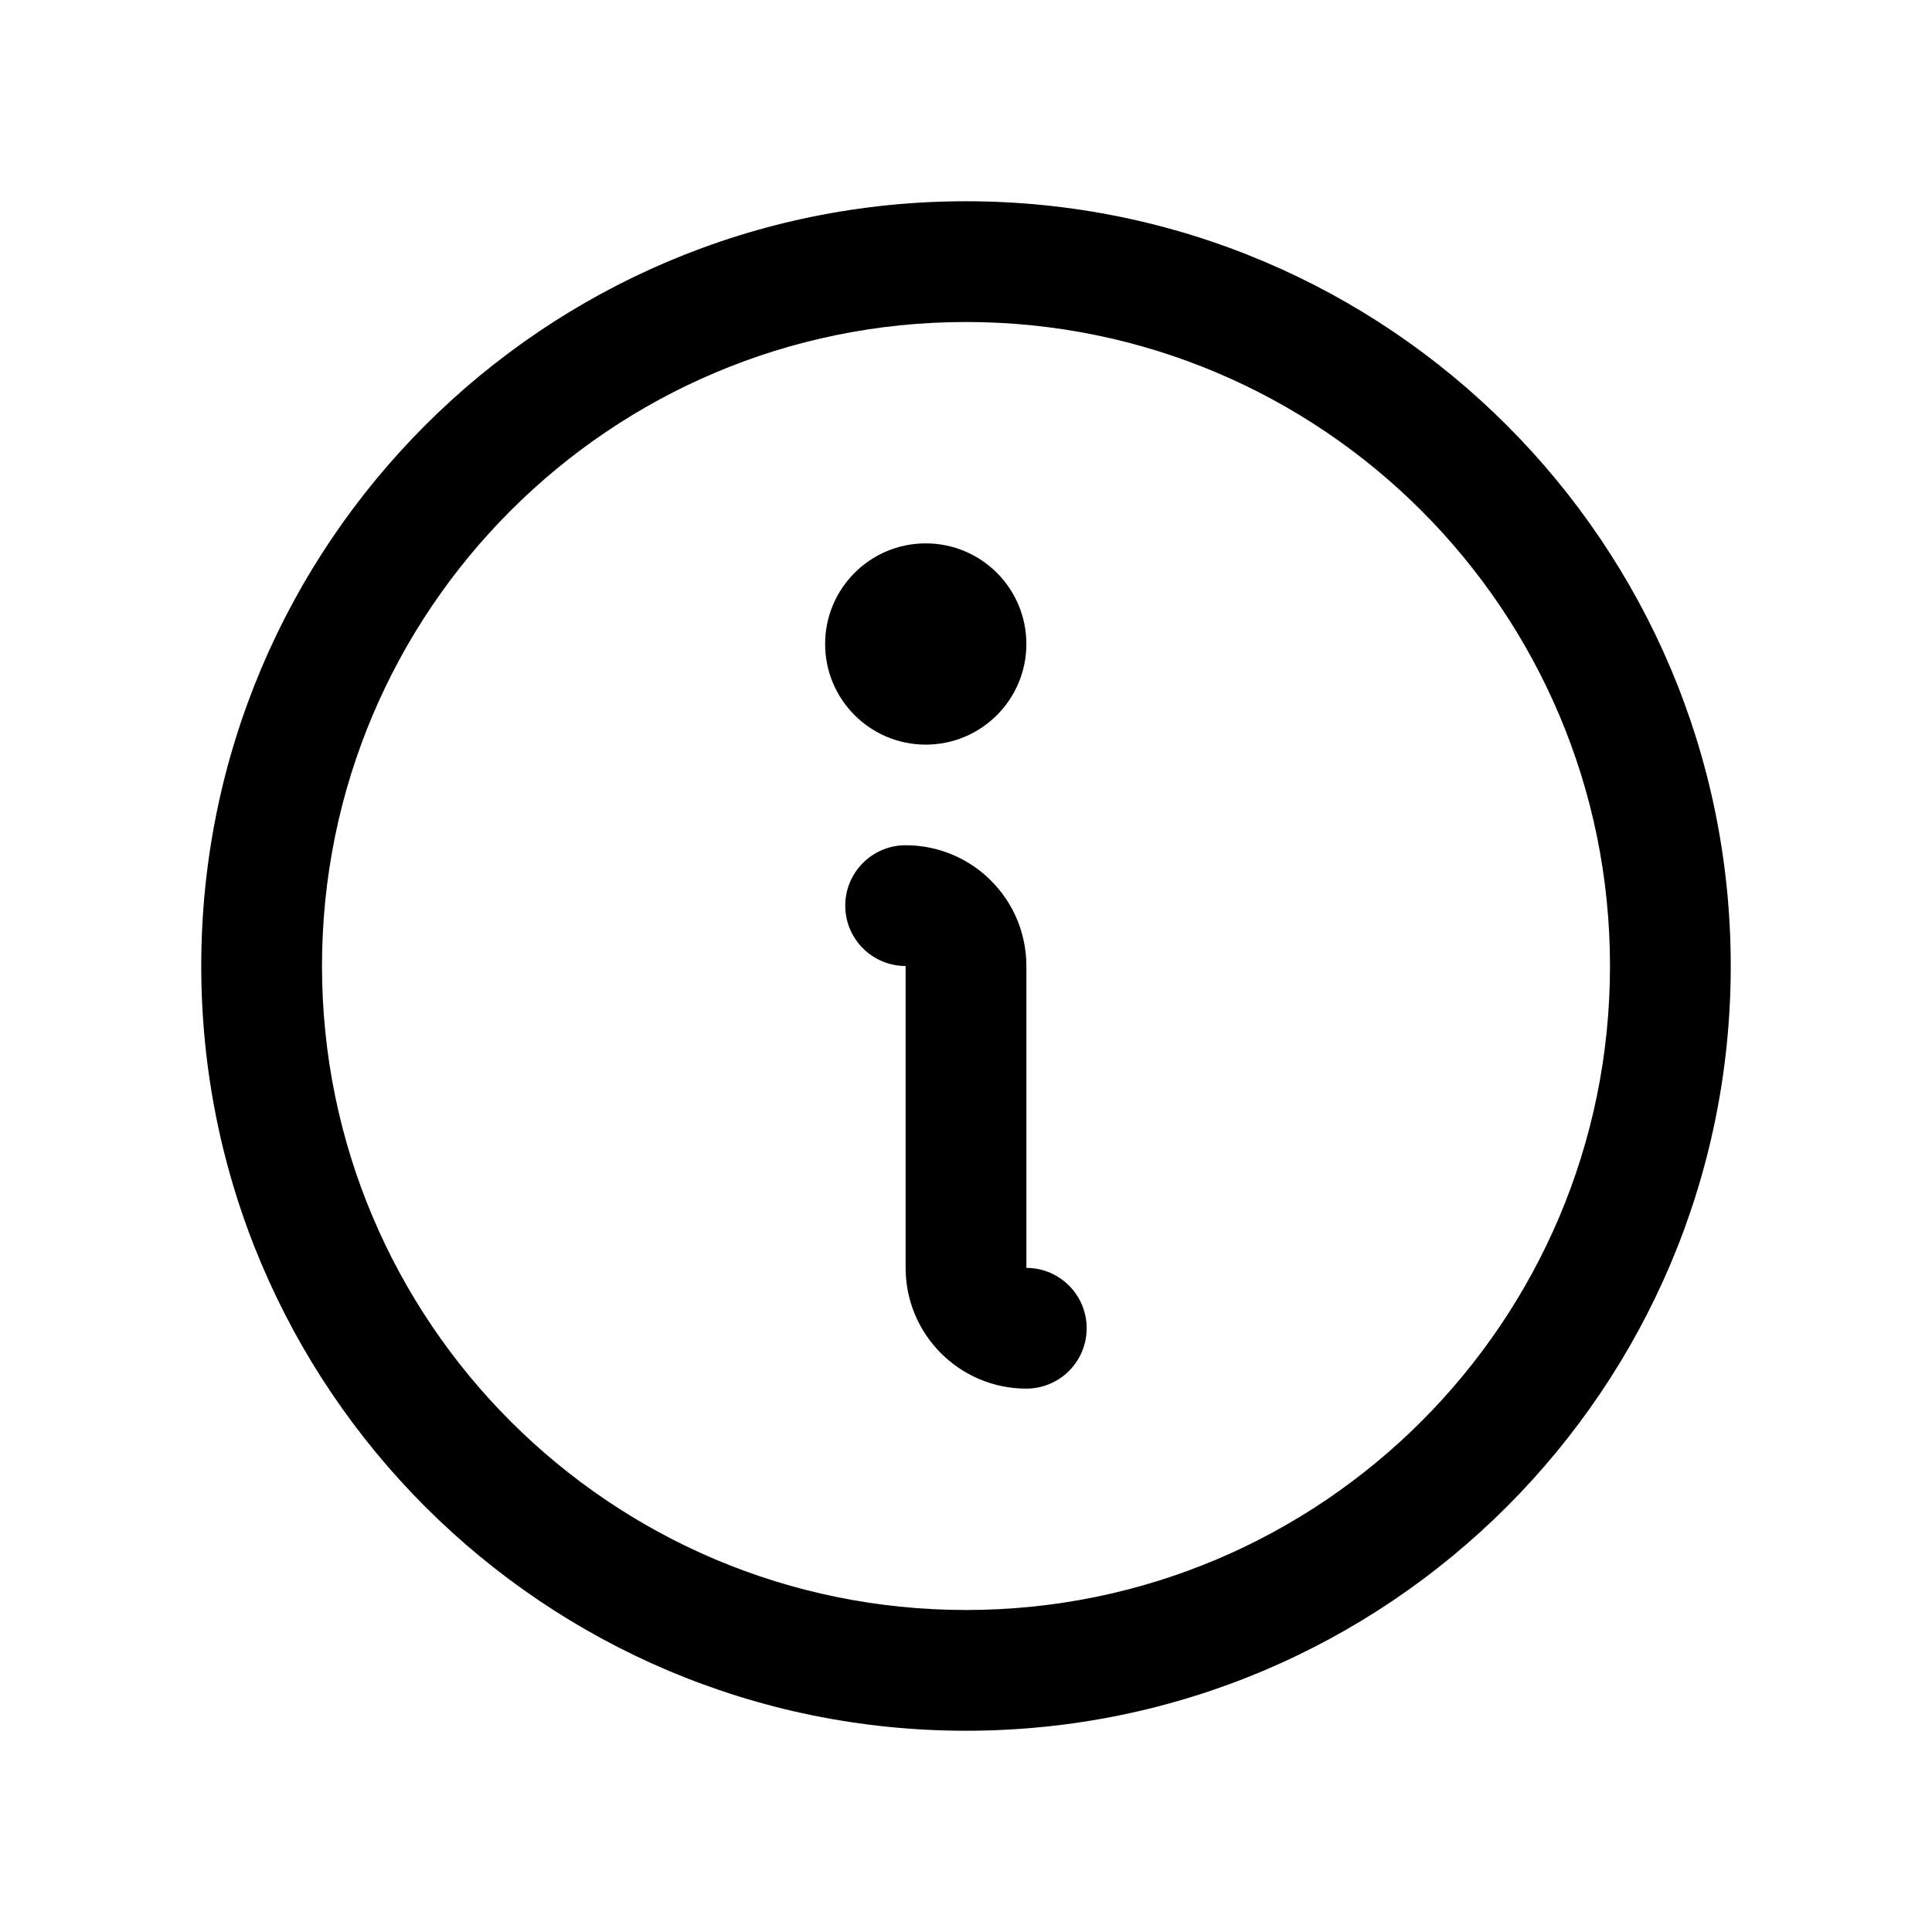
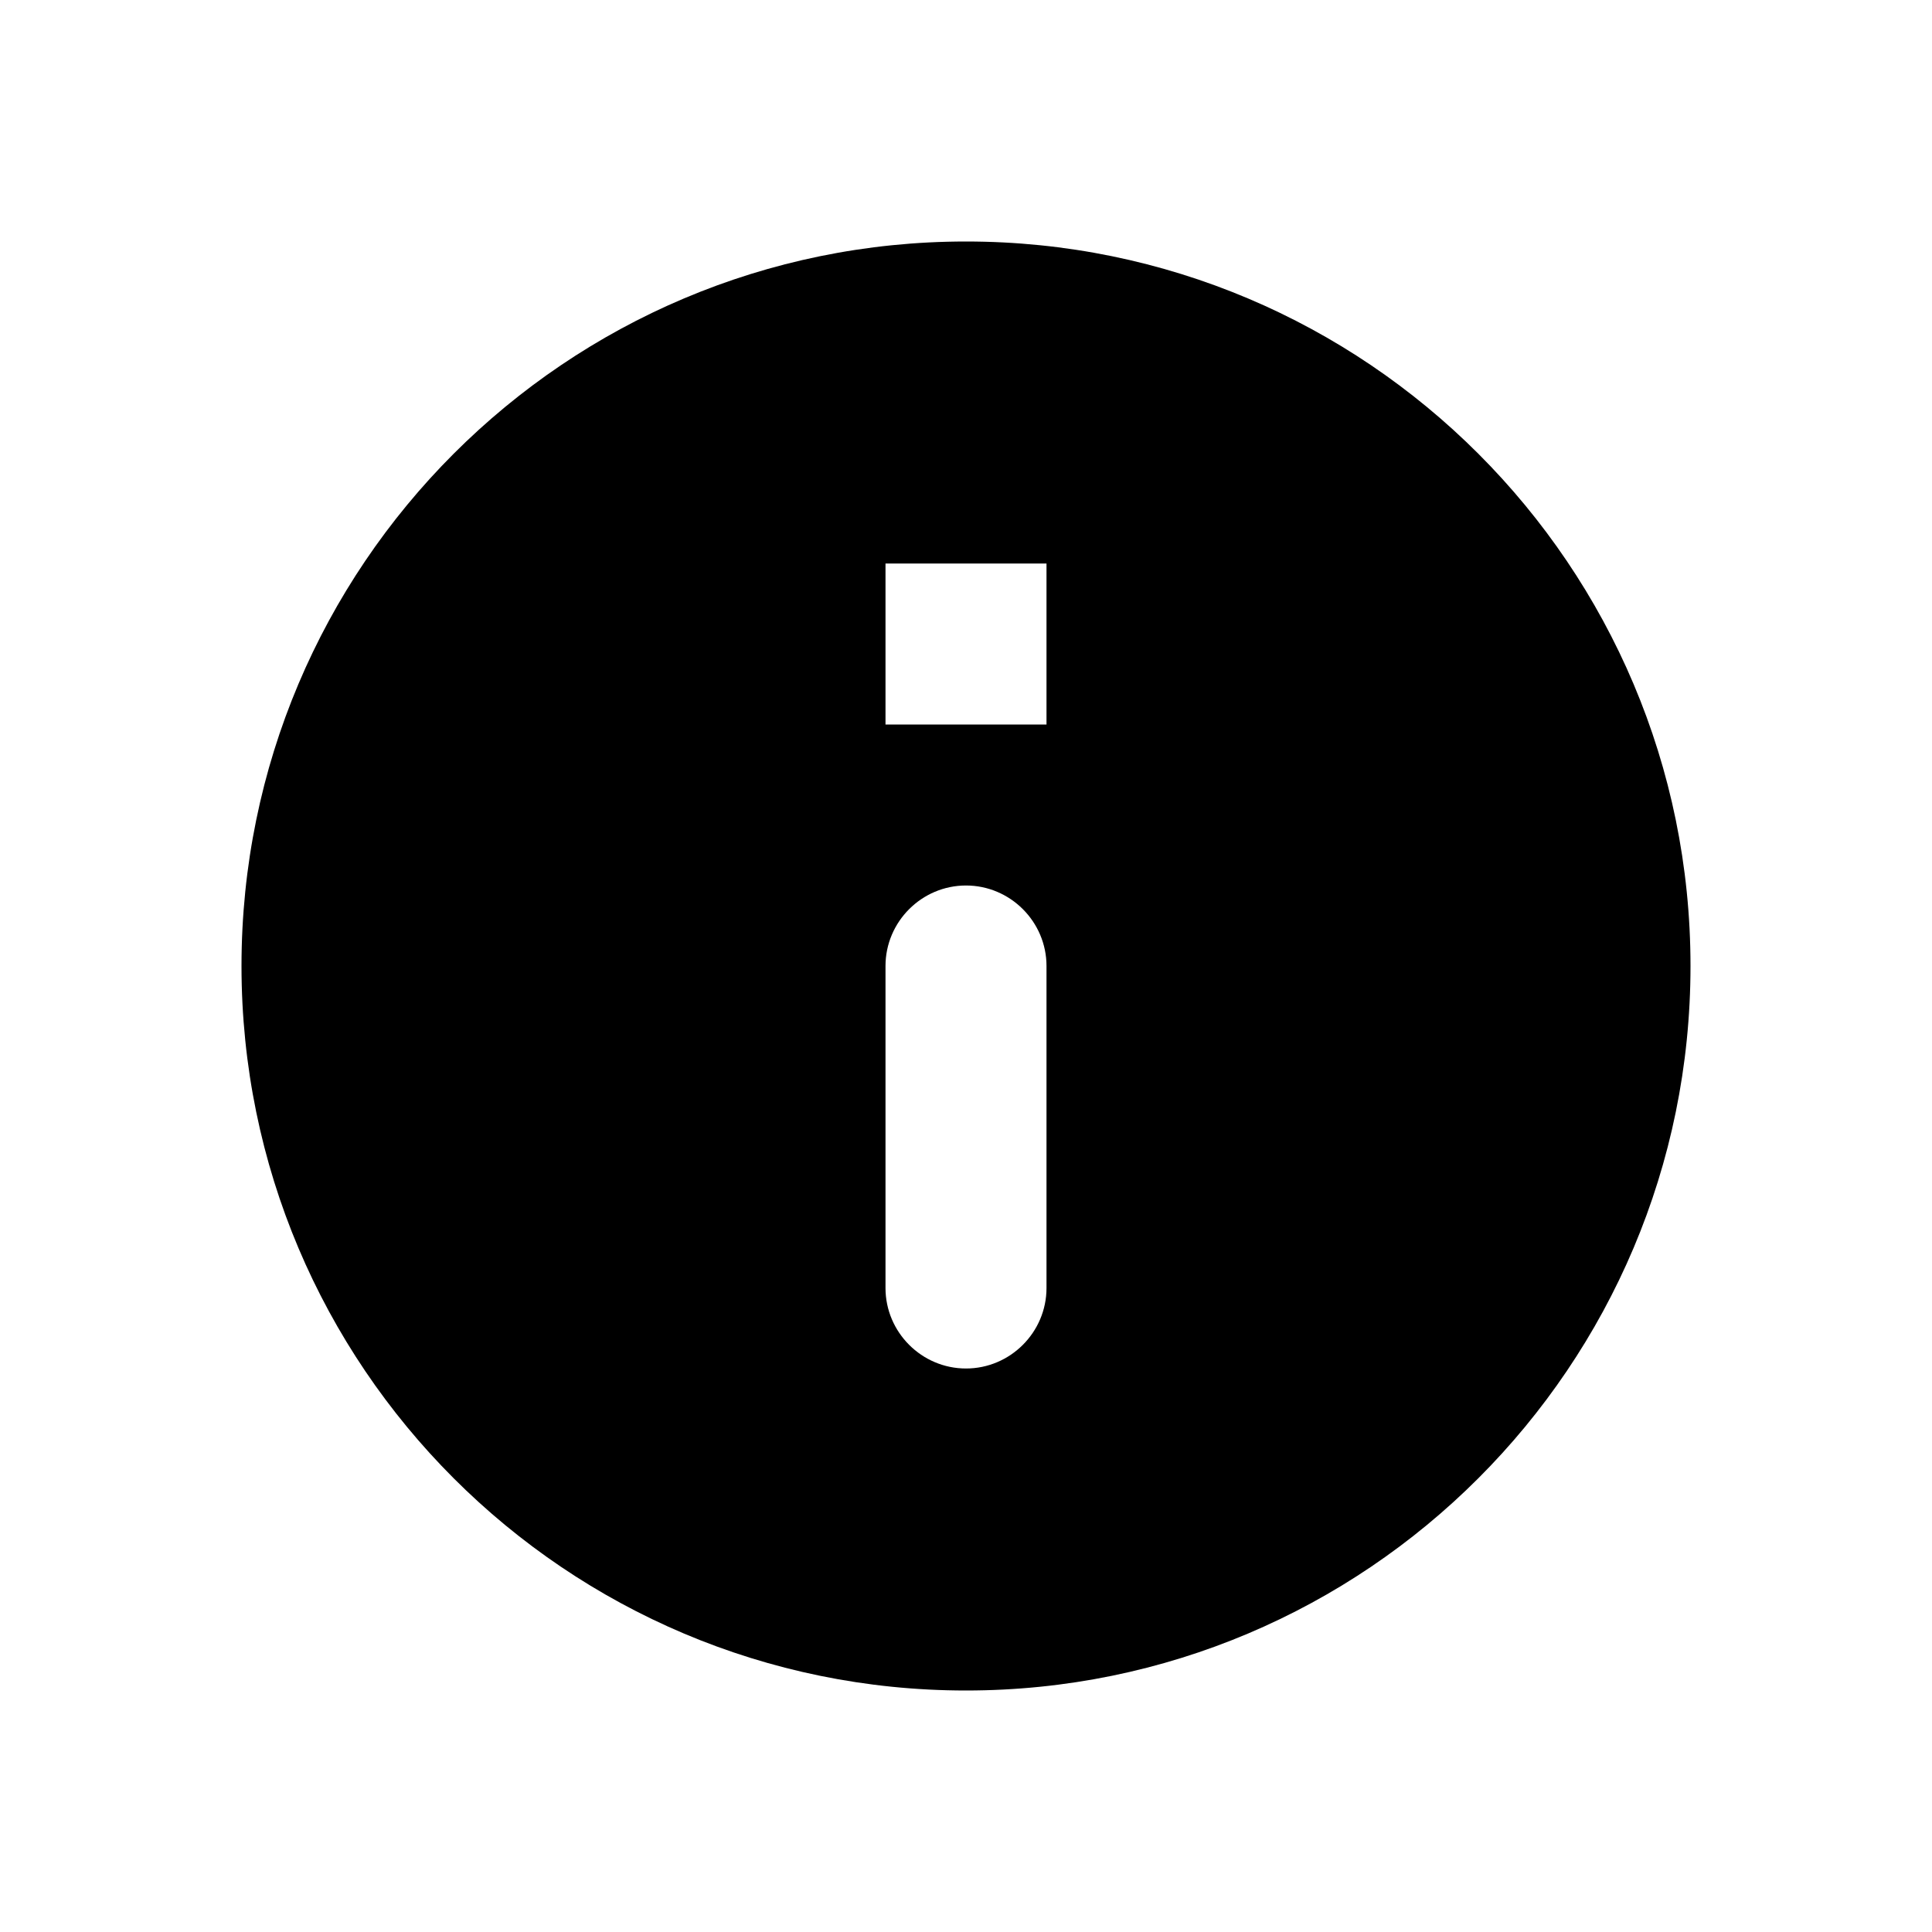
- <svg xmlns="http://www.w3.org/2000/svg" width="24" height="24" viewBox="0 0 24 24">
-   <path d="M13.28 17.03a.75.75 0 0 0-.53-1.28V12a1.5 1.5 0 0 0-1.5-1.5.75.75 0 1 0 0 1.5v3.75a1.5 1.5 0 0 0 1.5 1.5.75.75 0 0 0 .53-.22" />
-   <path d="M12 20a8 8 0 1 1 0-16 8 8 0 0 1 0 16m0 1.5a9.5 9.5 0 1 0 0-19 9.5 9.5 0 0 0 0 19" />
-   <path d="M12.75 8a1.25 1.25 0 1 1-2.5 0 1.25 1.25 0 0 1 2.5 0" />
+ <svg xmlns="http://www.w3.org/2000/svg" width="24" height="24" fill="none">
+   <path fill-rule="evenodd" clip-rule="evenodd" d="M12 21a9 9 0 1 0 0-18 9 9 0 0 0 0 18Zm0-4c-.55 0-1-.45-1-1v-4c0-.55.45-1 1-1s1 .45 1 1v4c0 .55-.45 1-1 1Zm-1-8h2V7h-2v2Z" fill="#000" />
</svg>
